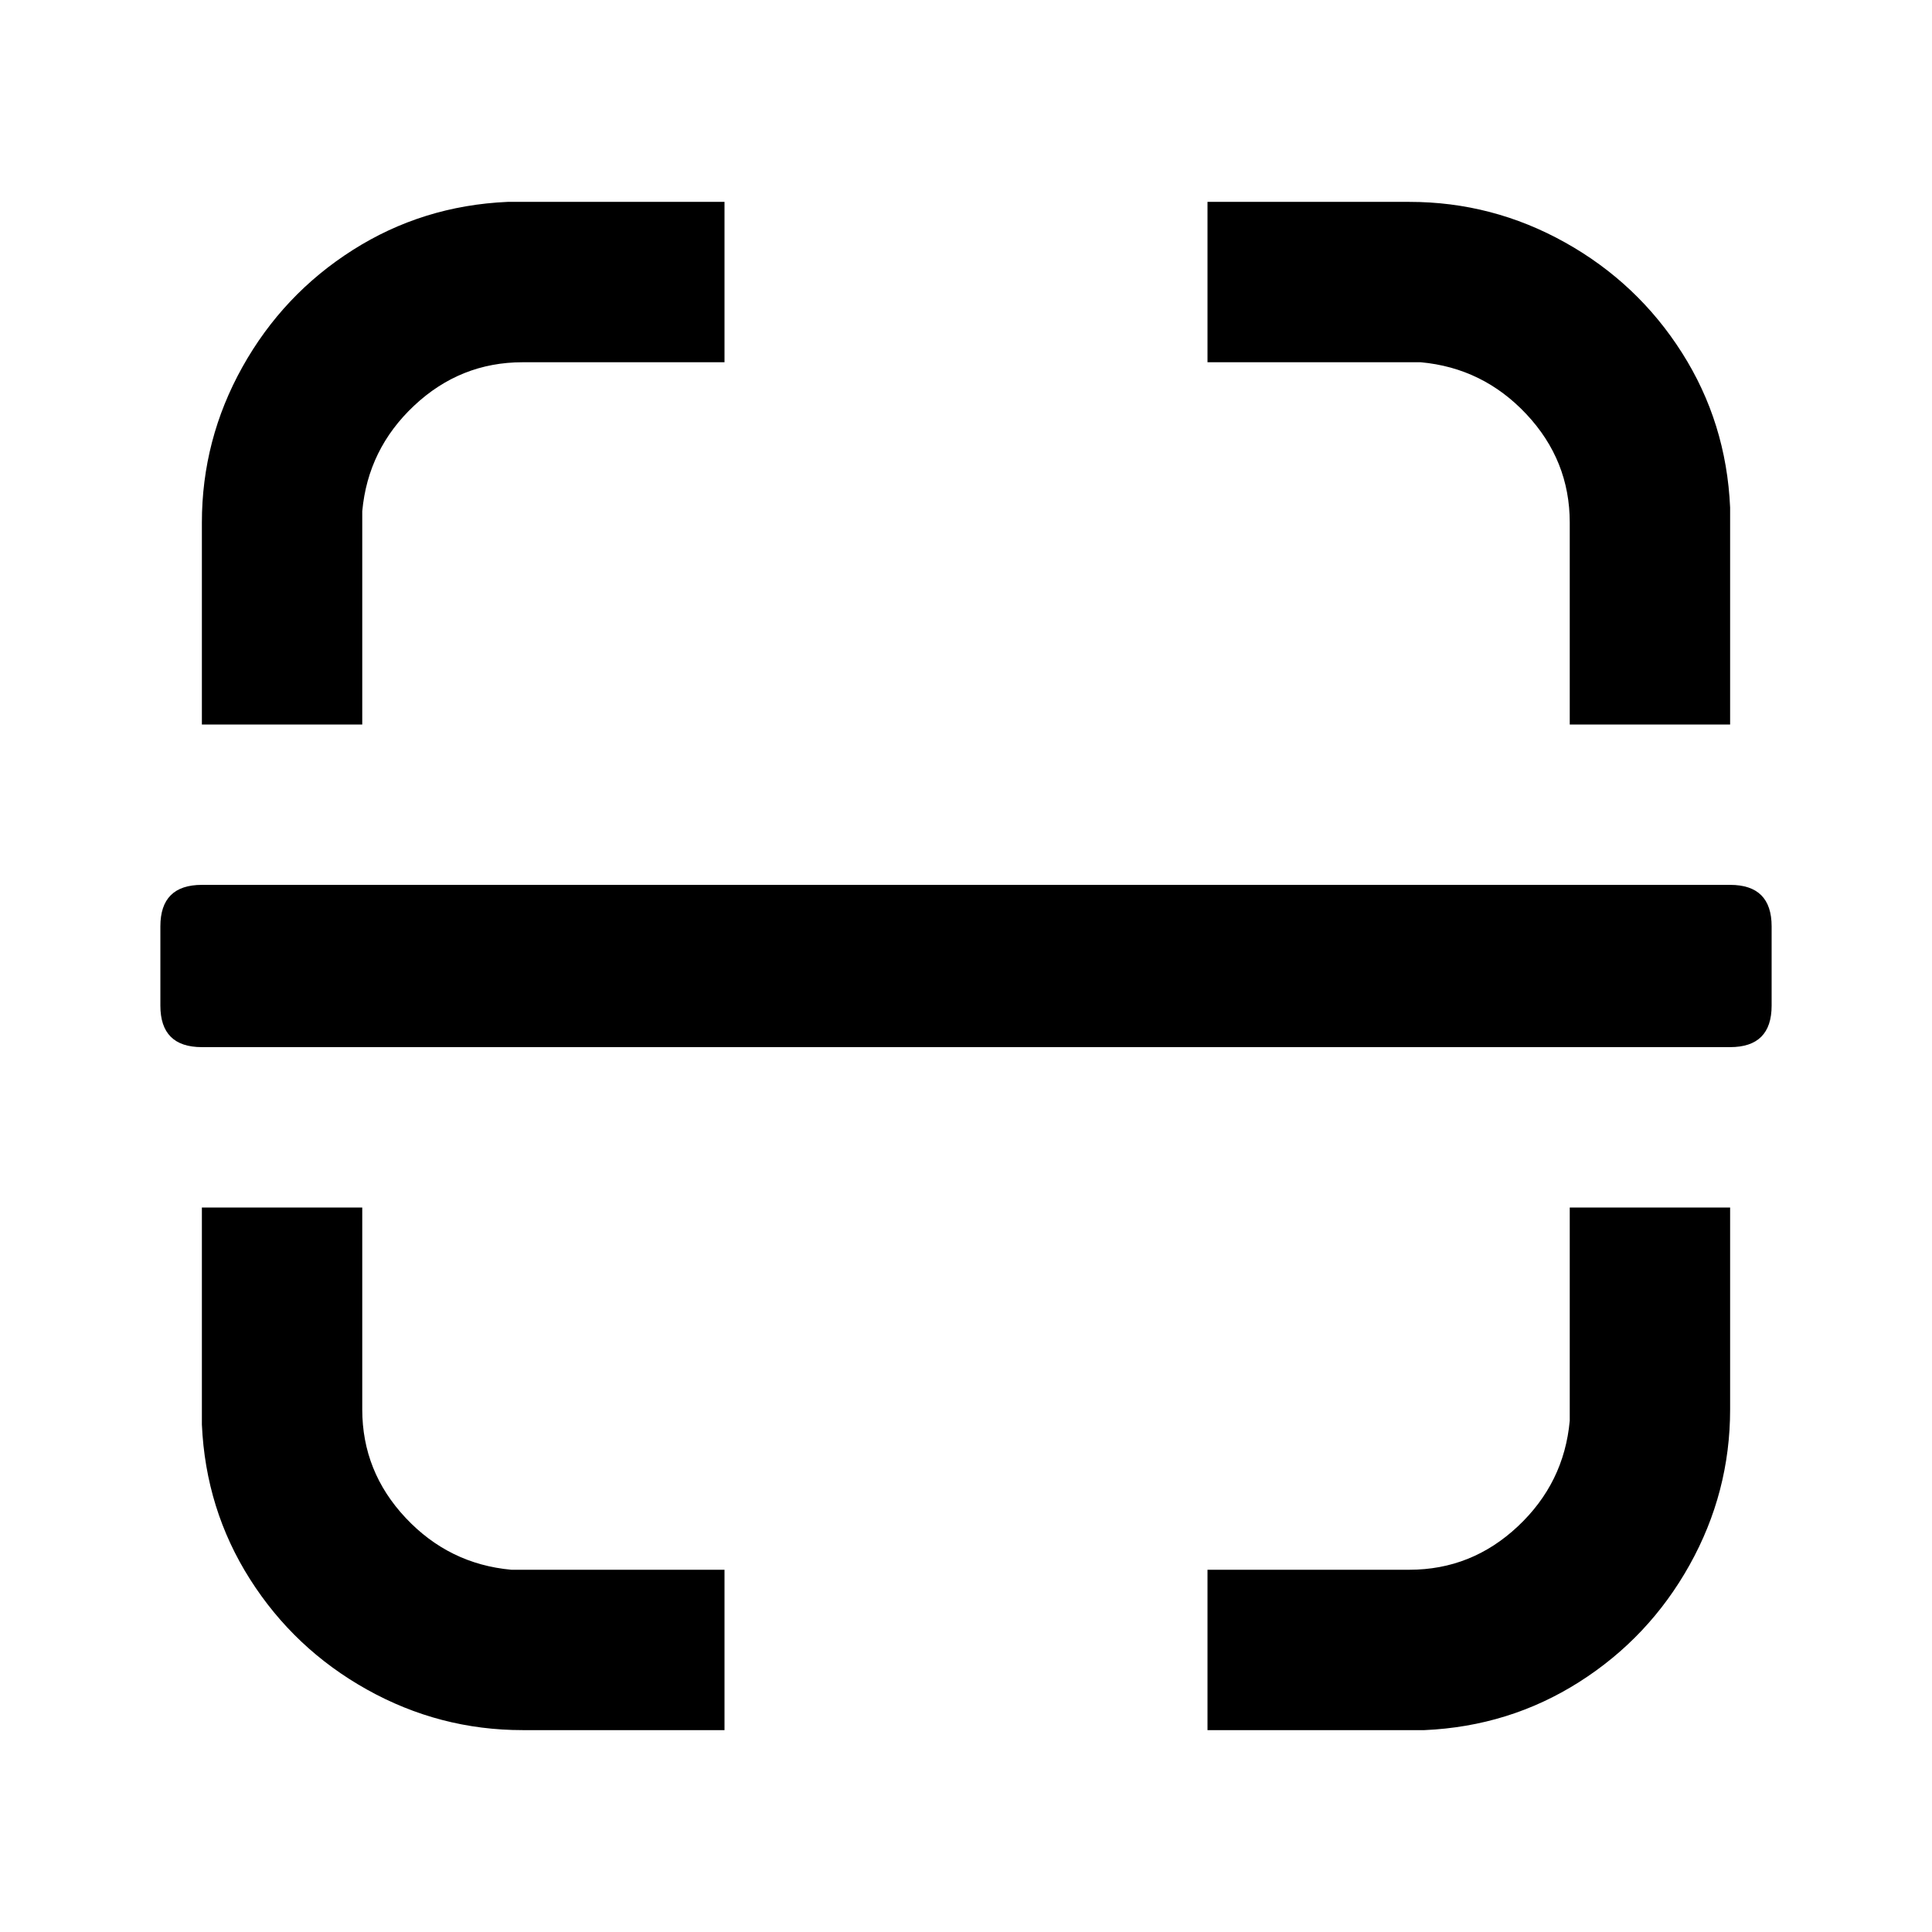
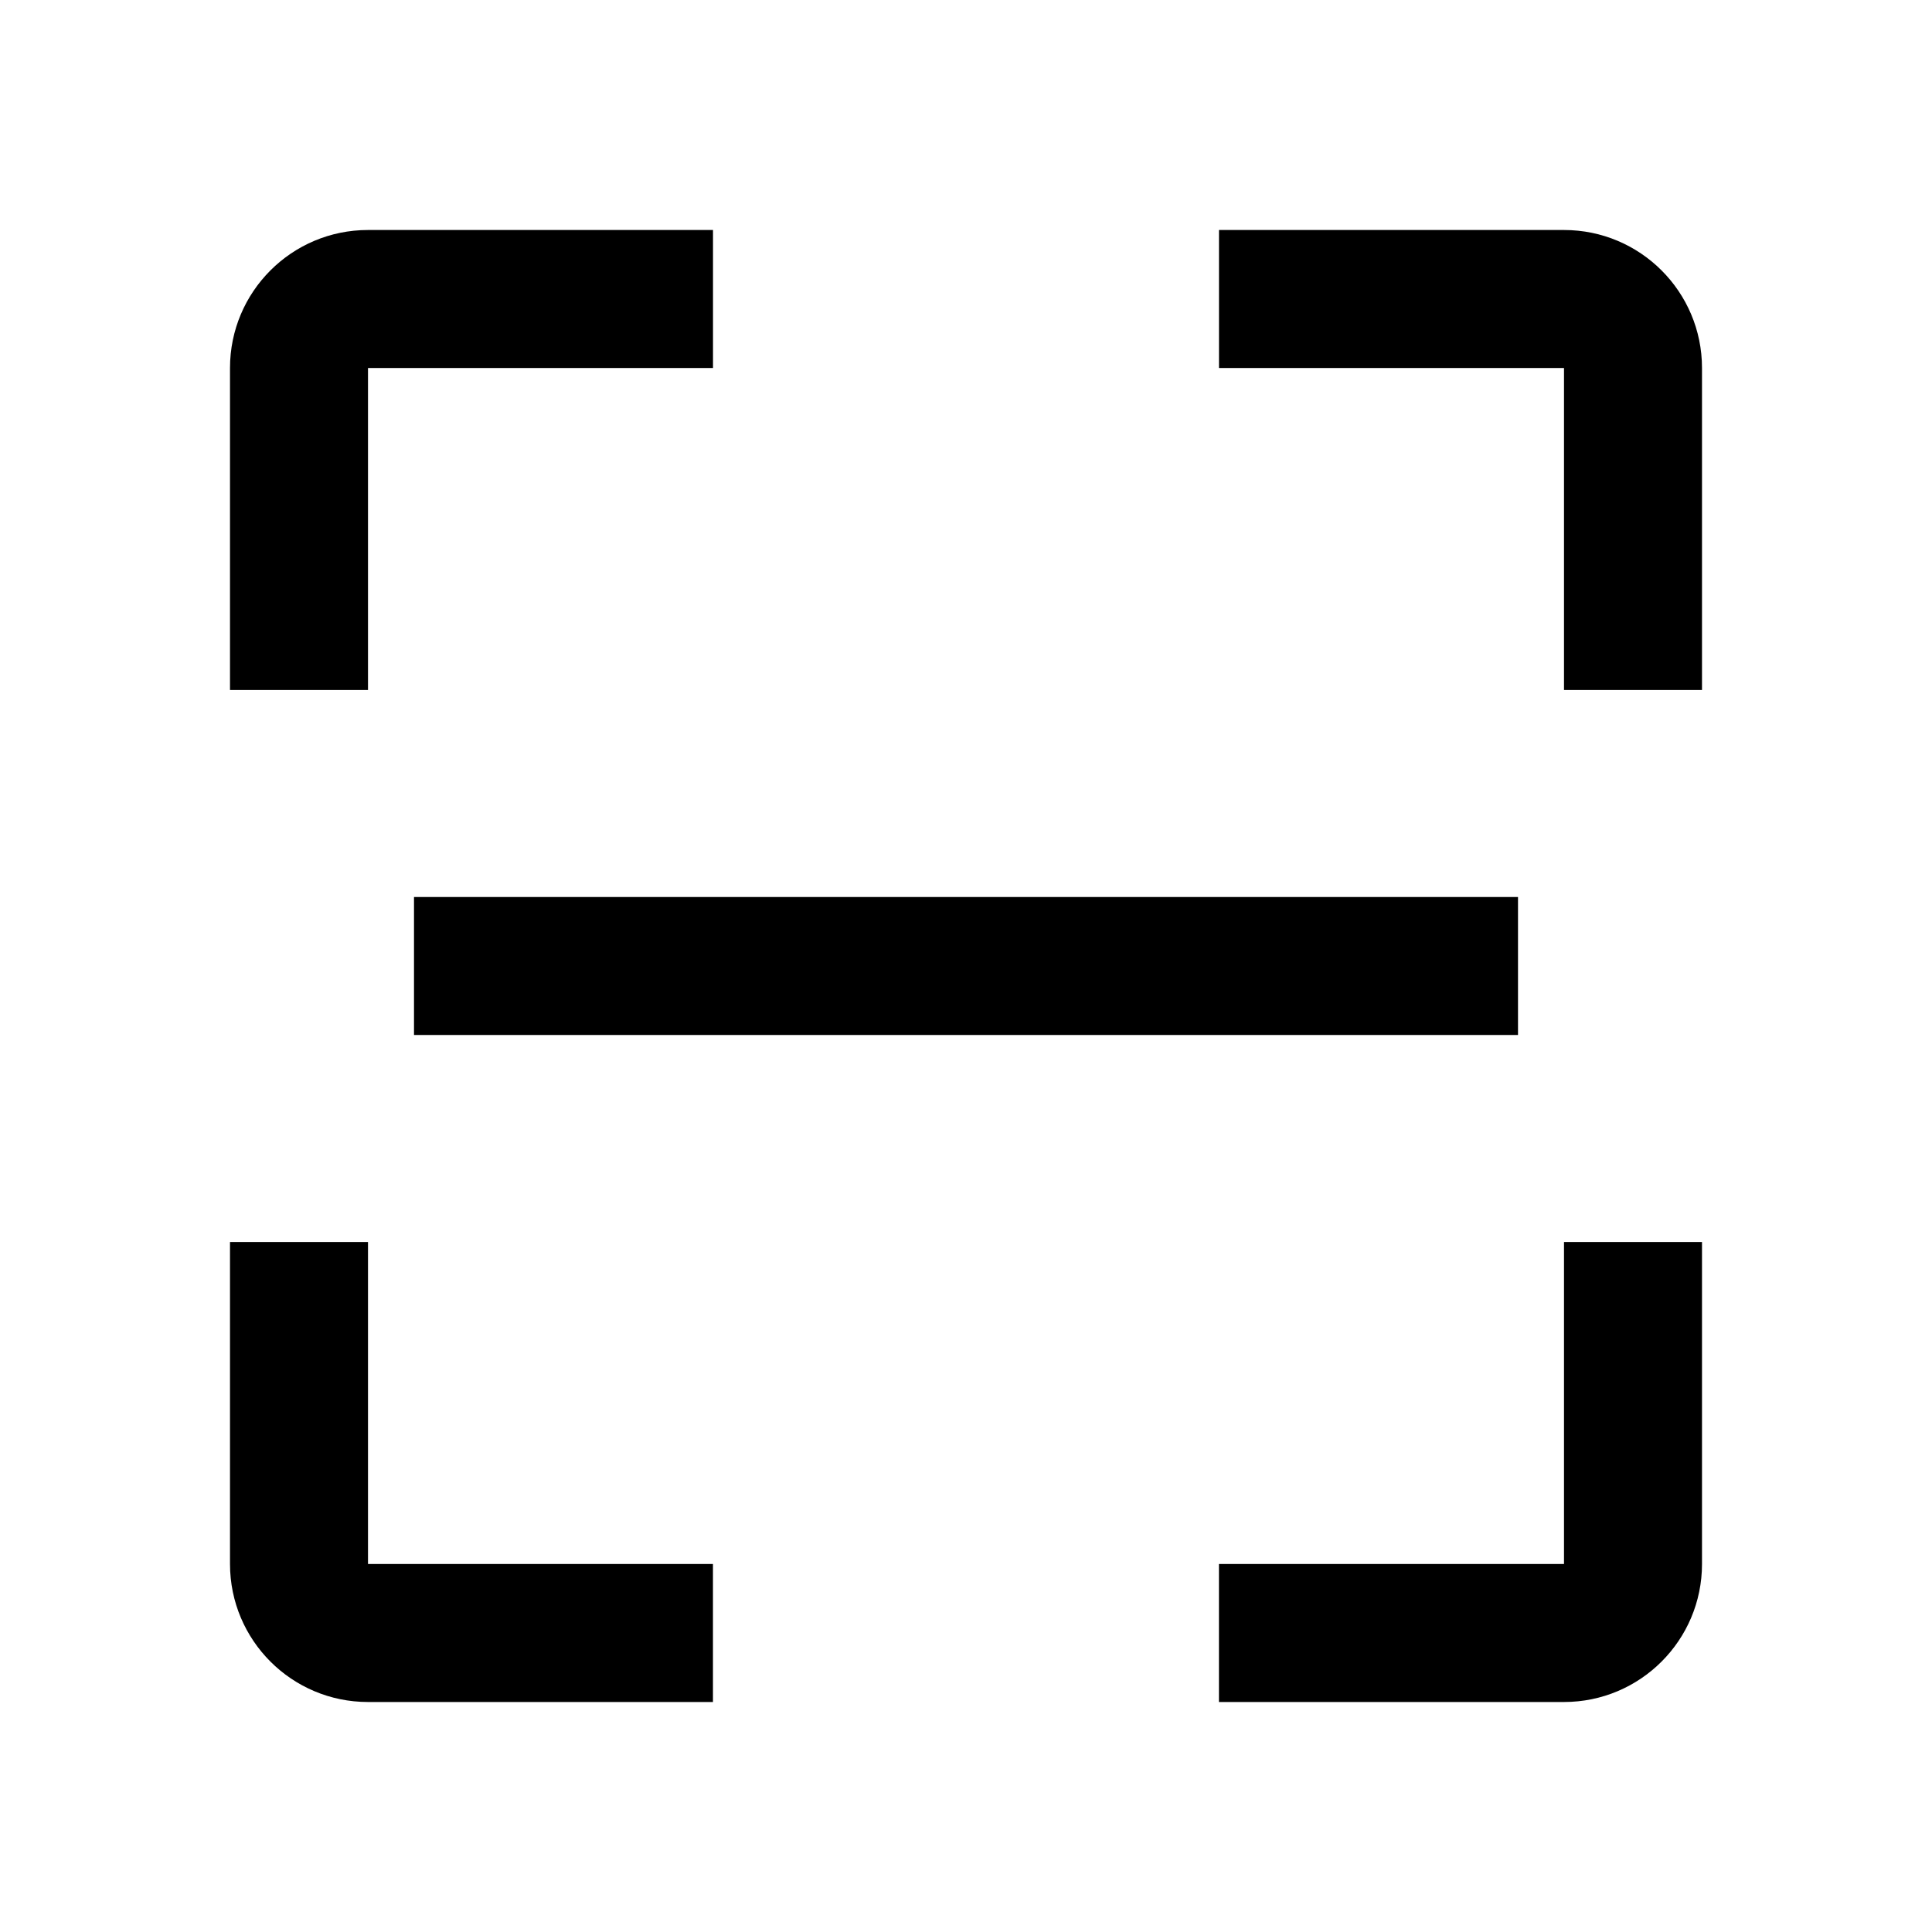
- <svg xmlns="http://www.w3.org/2000/svg" version="1.1" x="0" y="0" width="48" height="48" viewBox="0 0 1024 1024">
-   <path d="M107 640L192 640 192 747Q192 780 215 804.5 238 829 271 832L271 832 384 832 384 917 277 917Q233 917 194.5 895.5 156 874 132.5 837 109 800 107 755L107 755 107 640ZM832 640L917 640 917 747Q917 791 895.5 829.5 874 868 837 891.5 800 915 755 917L755 917 640 917 640 832 747 832Q780 832 804.5 809 829 786 832 753L832 753 832 640ZM269 107L384 107 384 192 277 192Q244 192 219.5 215 195 238 192 271L192 271 192 384 107 384 107 277Q107 233 128.5 194.5 150 156 187 132.5 224 109 269 107L269 107ZM640 107L747 107Q791 107 829.5 128.5 868 150 891.5 187 915 224 917 269L917 269 917 384 832 384 832 277Q832 244 809 219.5 786 195 753 192L753 192 640 192 640 107ZM85 469L85 469ZM107 469L107 469 917 469Q939 469 939 491L939 491 939 533Q939 555 917 555L917 555 107 555Q85 555 85 533L85 533 85 491Q85 469 107 469Z" />
+ <svg xmlns="http://www.w3.org/2000/svg" t="1743079964678" class="icon" viewBox="0 0 1024 1024" version="1.1" p-id="8265" width="48" height="48">
+   <path d="M195.048 658.286v170.667h182.833v73.143H195.048a73.143 73.143 0 0 1-73.143-73.143v-170.667h73.143z m707.048 0v170.667a73.143 73.143 0 0 1-73.143 73.143h-182.882v-73.143H828.952v-170.667h73.143z m-97.524-182.857v73.143H219.429v-73.143h585.143zM828.952 121.905a73.143 73.143 0 0 1 73.143 73.143v170.667h-73.143V195.048h-182.857V121.905H828.952zM377.905 121.905v73.143H195.048v170.667H121.905V195.048a73.143 73.143 0 0 1 73.143-73.143h182.857z" p-id="8266" />
</svg>
